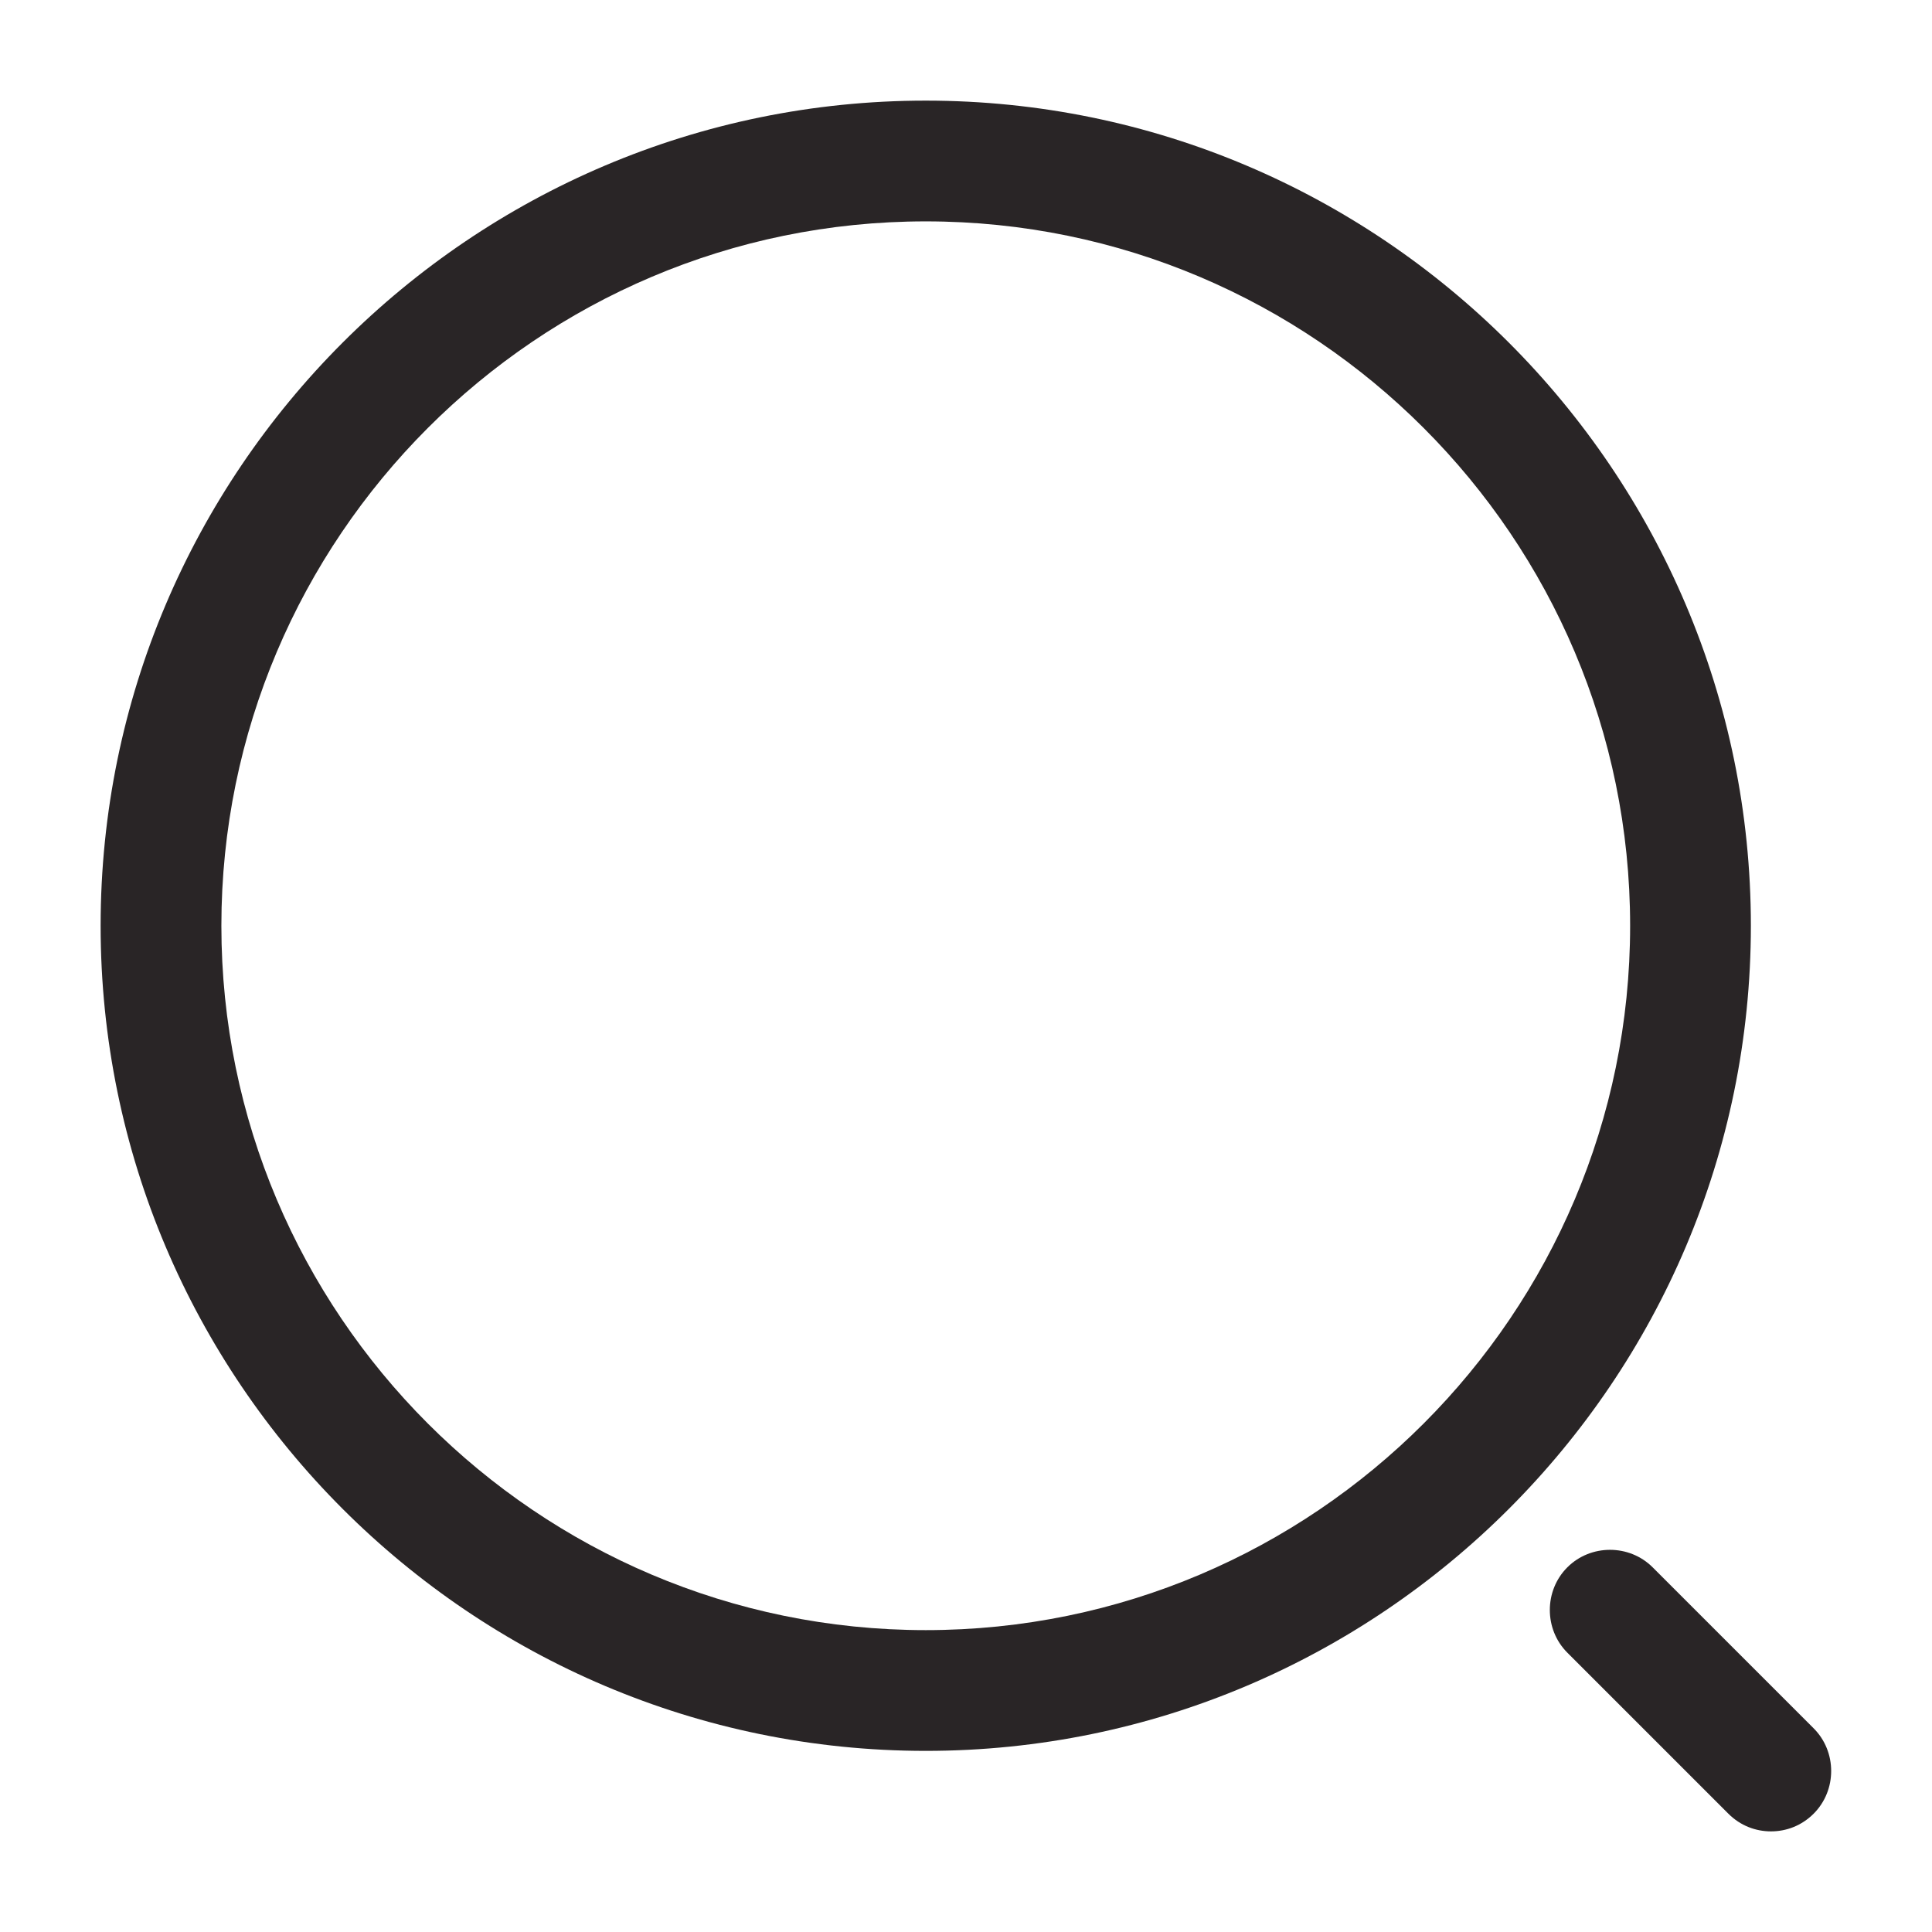
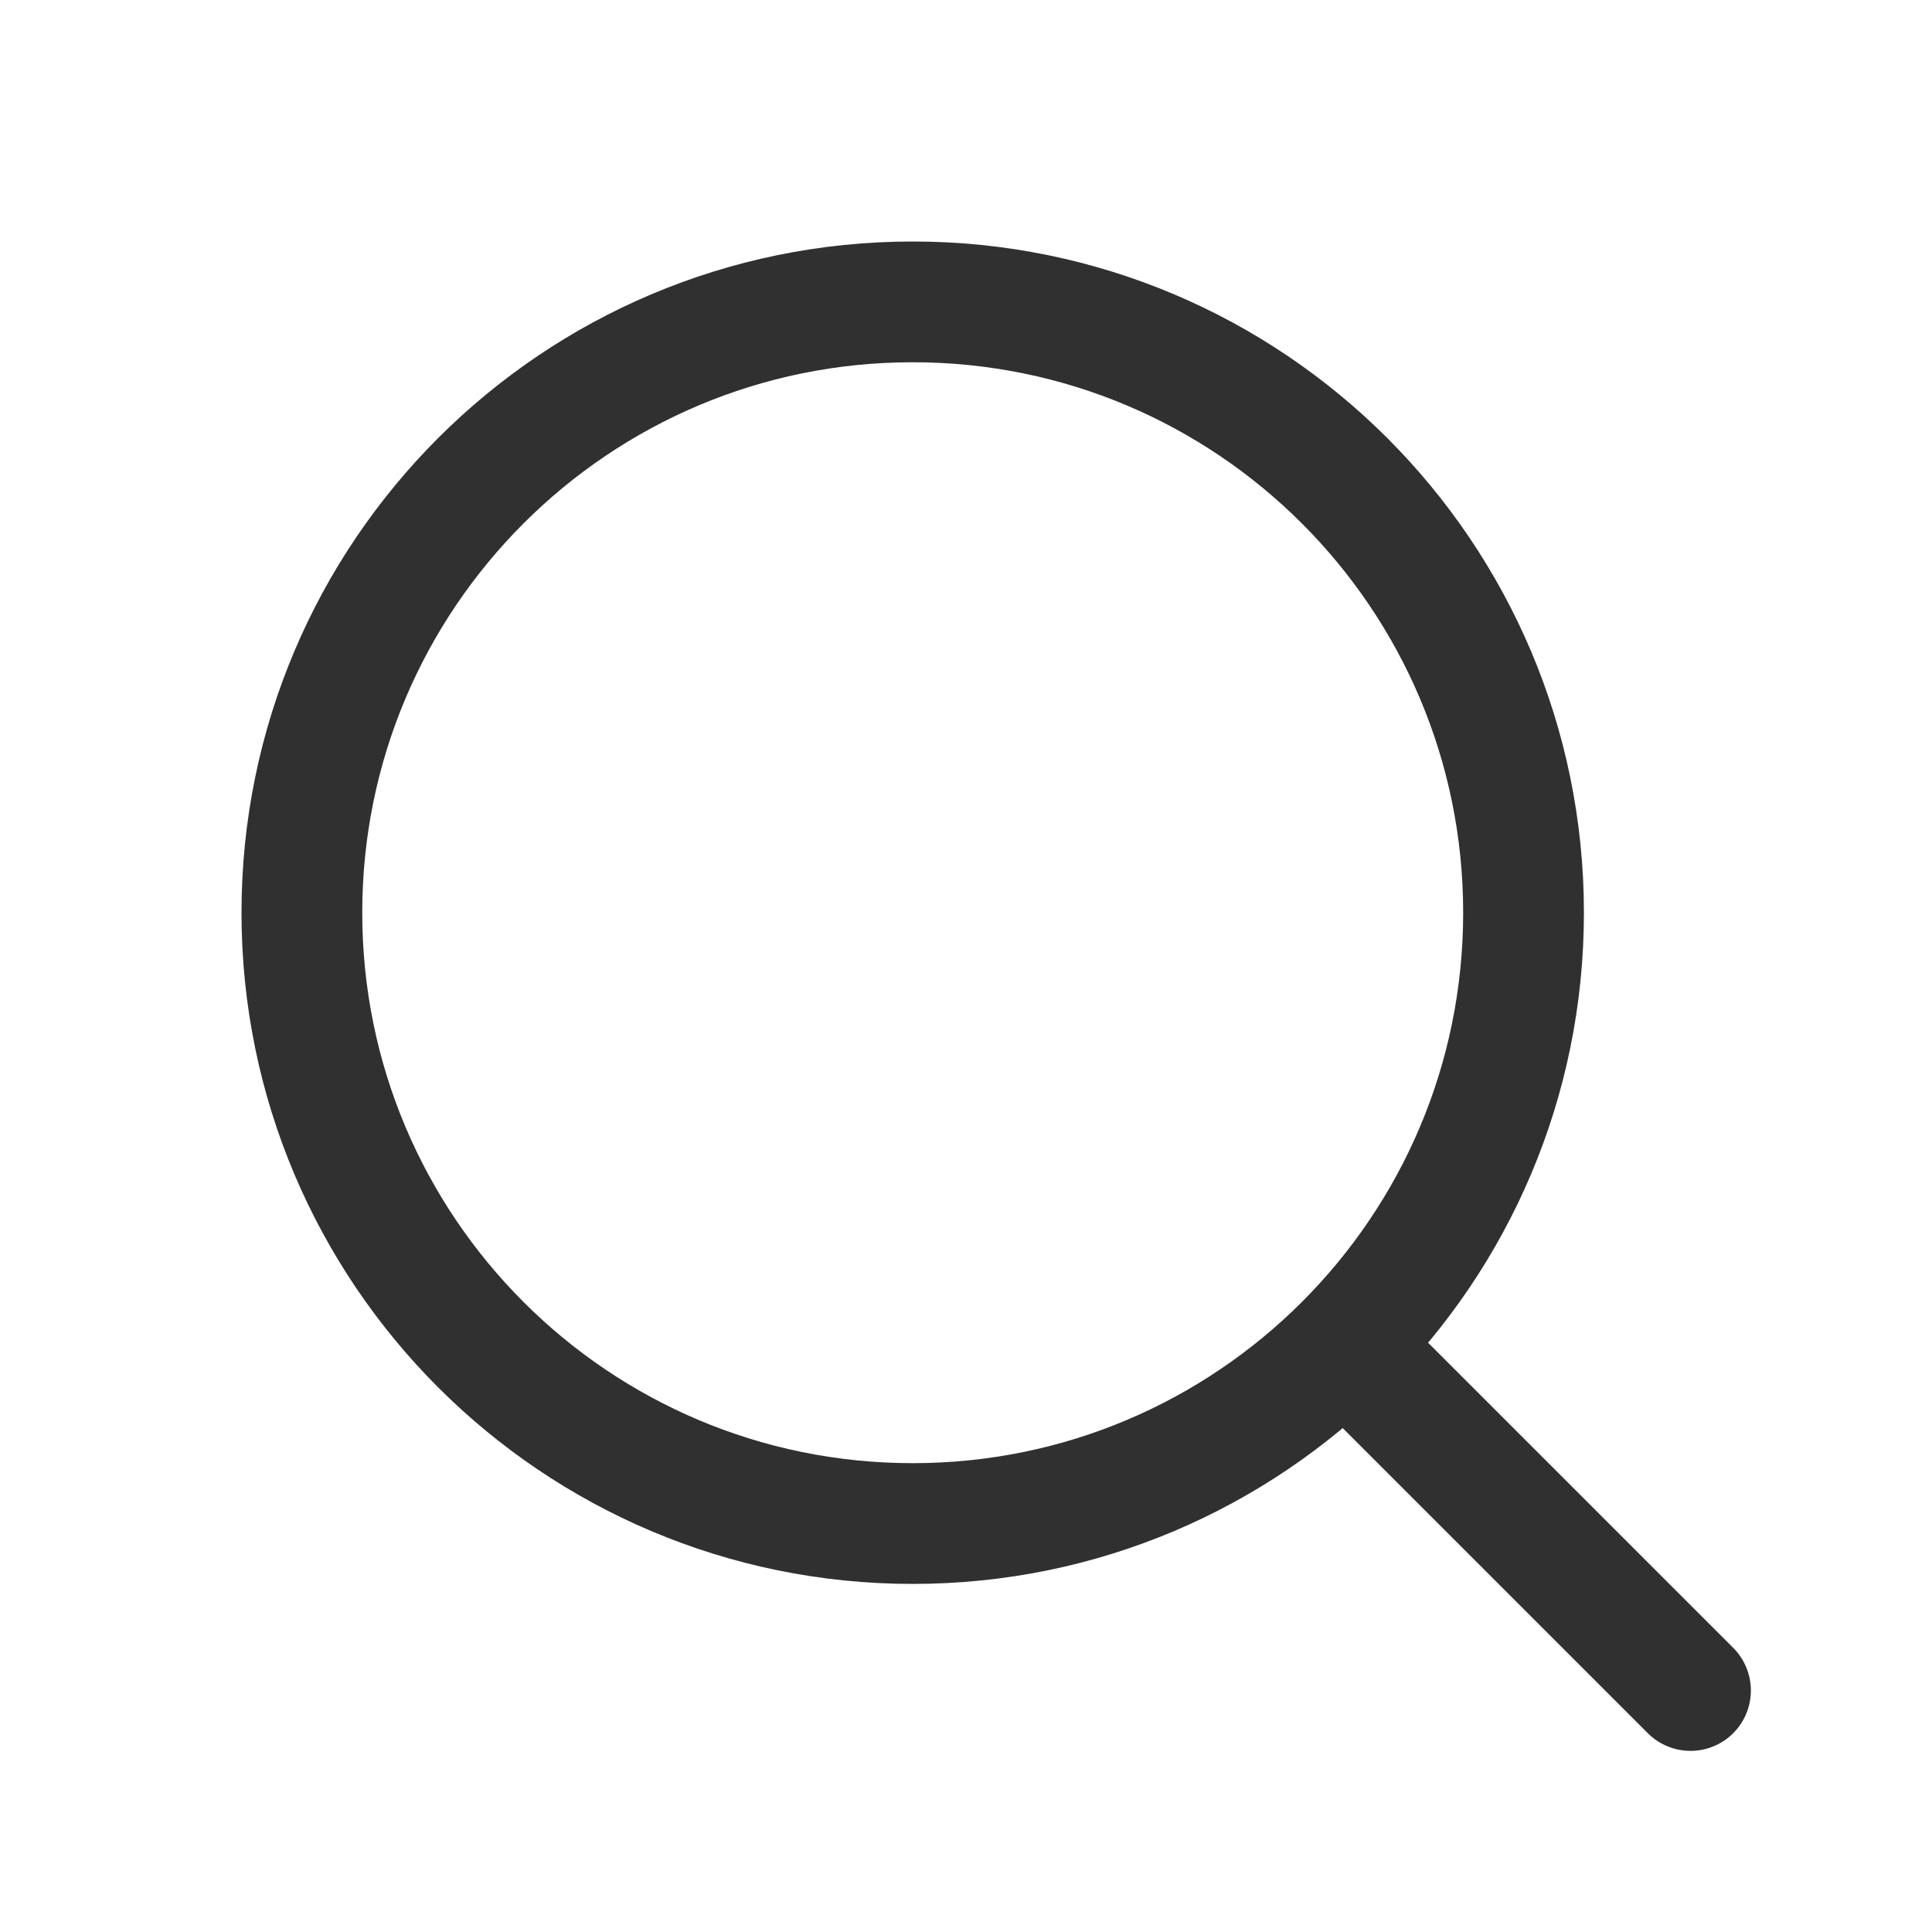
- <svg xmlns="http://www.w3.org/2000/svg" width="24" height="24" viewBox="0 0 24 24" fill="none">
-   <path d="M11.5 21.75C5.85 21.75 1.25 17.15 1.25 11.5C1.25 5.85 5.85 1.25 11.5 1.25C17.15 1.25 21.75 5.85 21.75 11.5C21.75 17.15 17.15 21.75 11.5 21.75ZM11.5 2.75C6.67 2.75 2.75 6.68 2.75 11.5C2.75 16.32 6.67 20.25 11.5 20.25C16.33 20.25 20.25 16.32 20.25 11.5C20.25 6.68 16.33 2.75 11.5 2.75Z" fill="#292526" />
-   <path d="M22 22.75C21.81 22.75 21.62 22.68 21.47 22.53L19.47 20.53C19.18 20.24 19.18 19.76 19.47 19.47C19.76 19.18 20.24 19.18 20.53 19.47L22.53 21.47C22.82 21.76 22.82 22.24 22.53 22.53C22.38 22.68 22.19 22.75 22 22.75Z" fill="#292526" />
+ <svg xmlns="http://www.w3.org/2000/svg" width="1em" height="1em" fill="none" viewBox="0 0 24 24" data-testid="plp-header-search-icon" class=" " stroke="none" style="height: 24px; width: 24px;">
+   <path stroke="#303030" stroke-linecap="round" stroke-linejoin="round" stroke-width="1.5" d="M18.926 11.338a7.588 7.588 0 1 1-15.176 0 7.588 7.588 0 0 1 15.176 0Zm-1.692 5.896L21 21" />
</svg>
